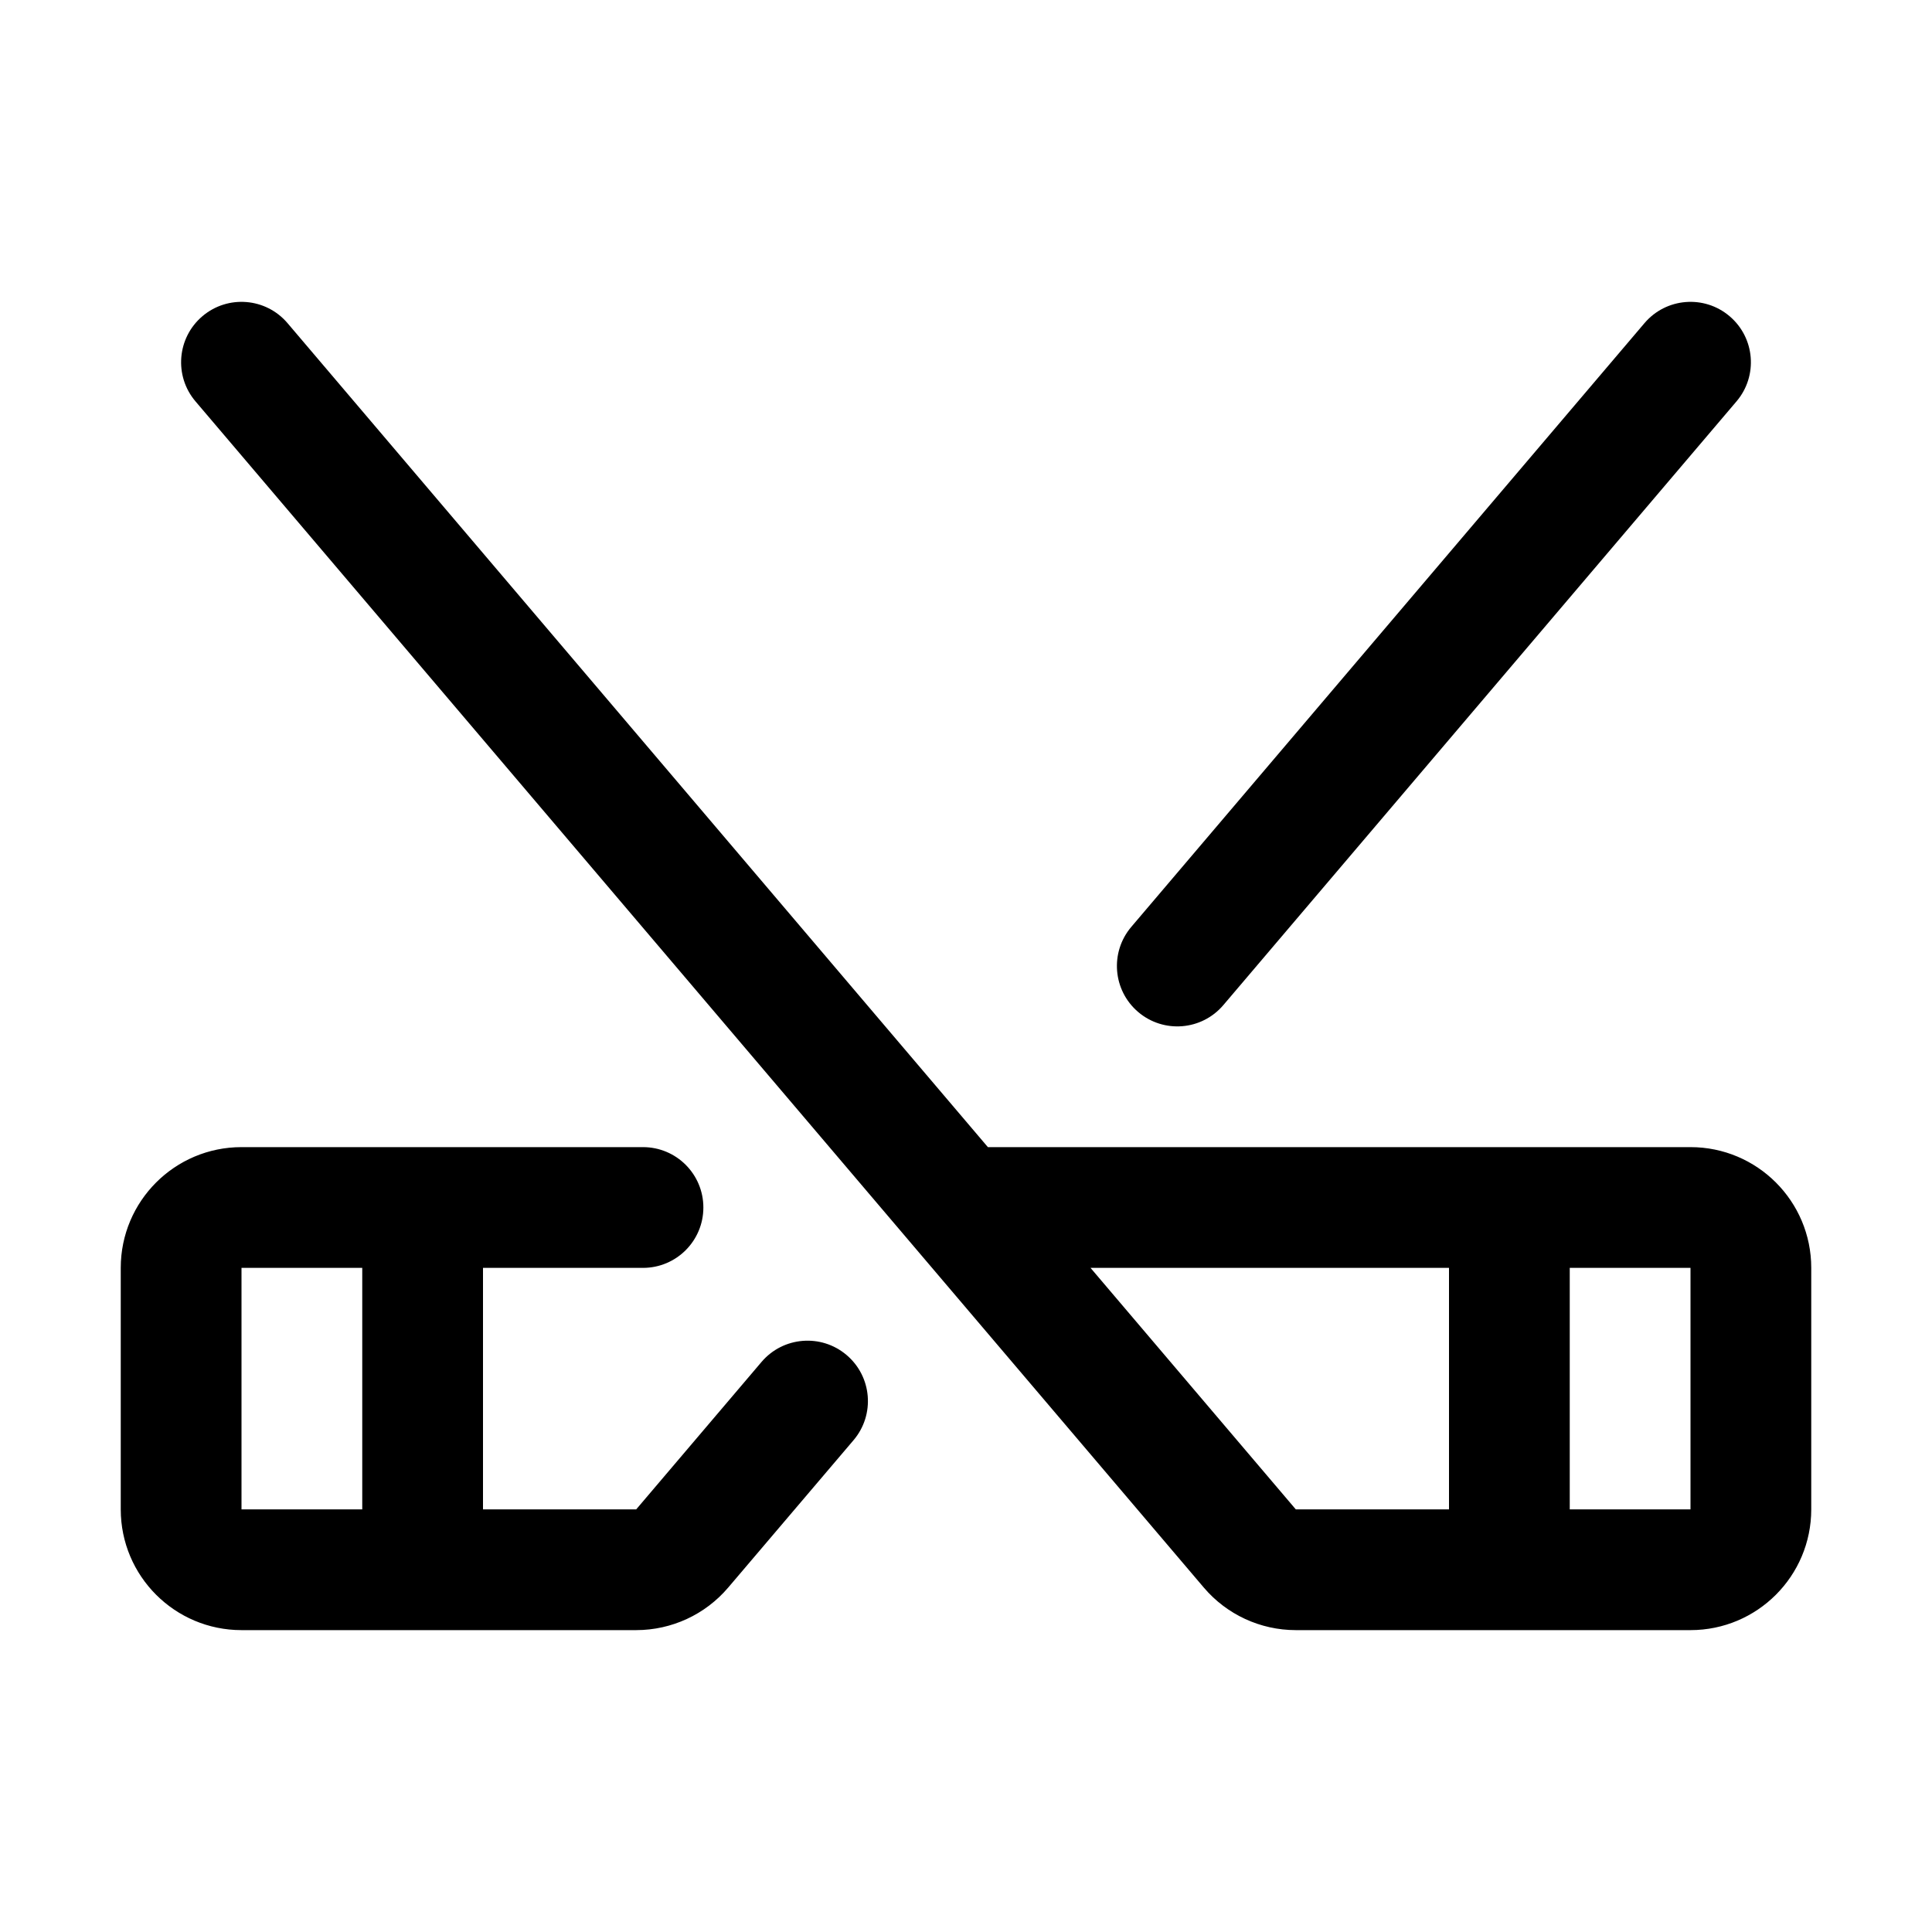
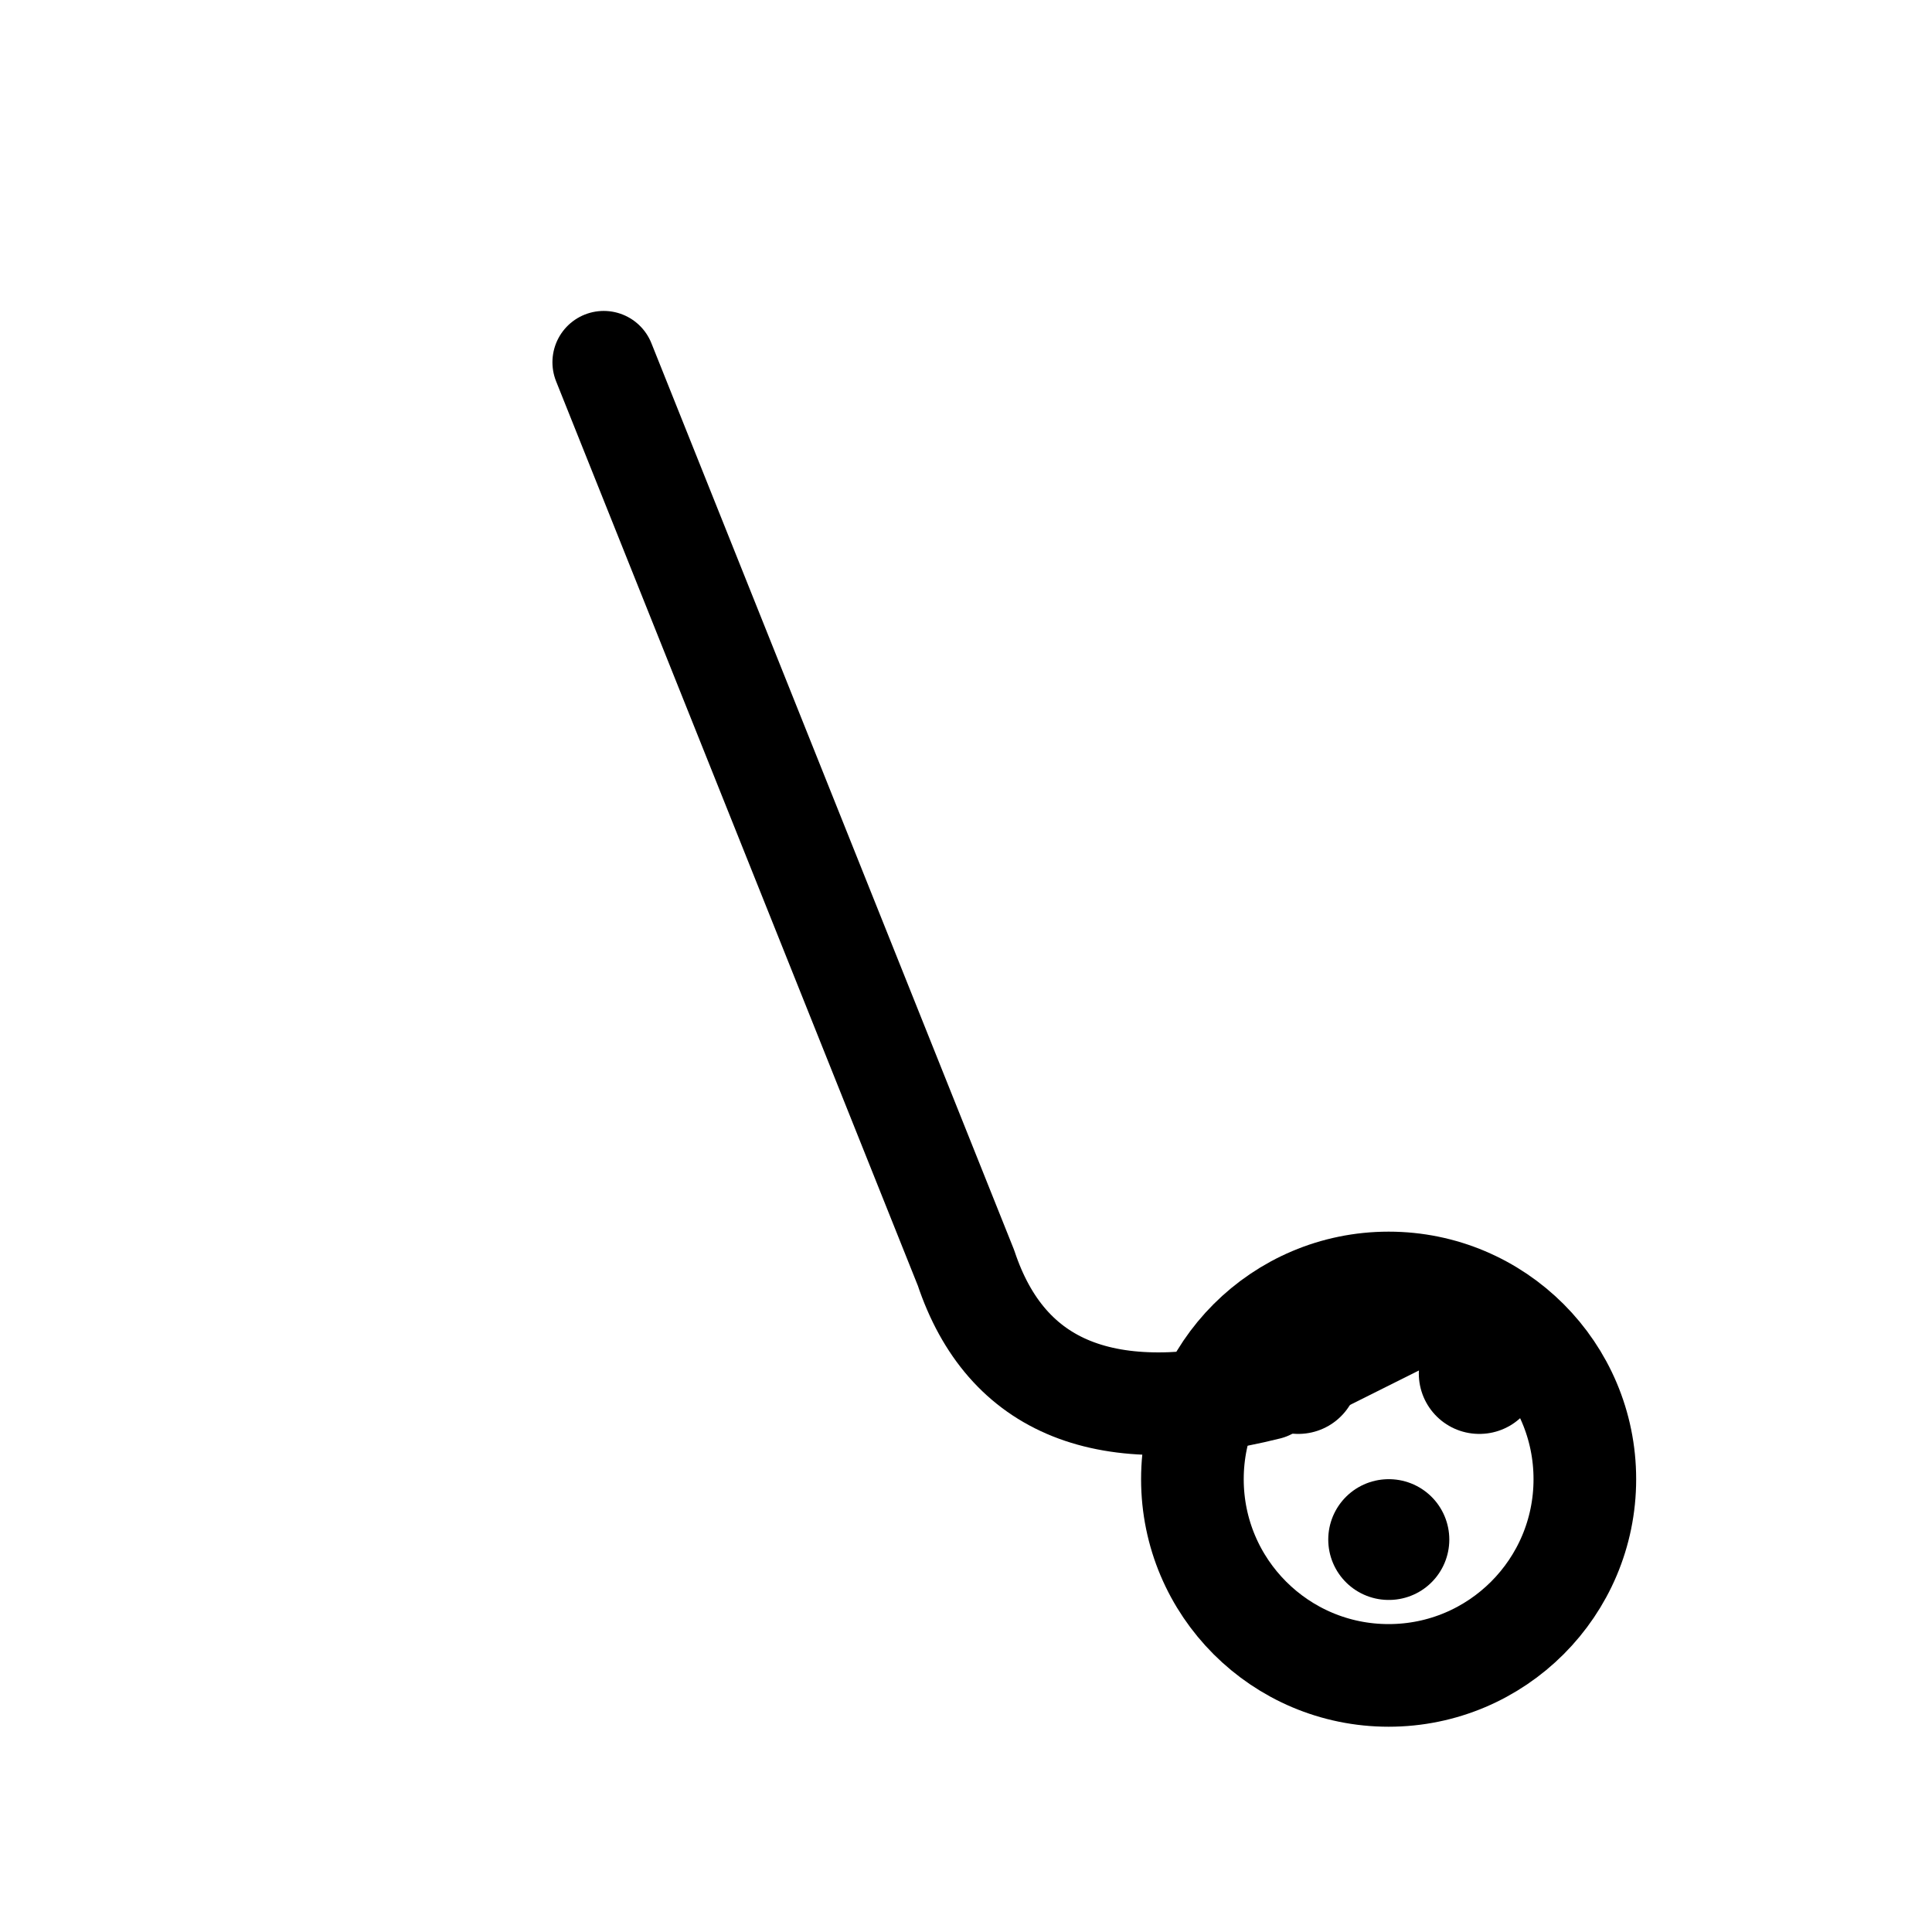
- <svg xmlns="http://www.w3.org/2000/svg" viewBox="0 0 256 256" fill="currentColor">
-   <path d="M224,152H130.9L38.1,42.82A8,8,0,0,0,25.9,53.18L159.51,210.36A16,16,0,0,0,171.7,216H224a16,16,0,0,0,16-16V168A16,16,0,0,0,224,152Zm-79.5,16H192v32H171.7ZM224,200H208V168h16ZM112.18,179.55a8,8,0,0,0-11.27.91L84.3,200H64V168H85.2a8,8,0,0,0,0-16H32a16,16,0,0,0-16,16v32a16,16,0,0,0,16,16H84.3a16,16,0,0,0,12.19-5.64l16.61-19.53A8,8,0,0,0,112.18,179.55ZM32,168H48v32H32Zm117.9-45.18,68-80a8,8,0,0,1,12.2,10.36l-68,80a8,8,0,1,1-12.2-10.36Z" />
+ <svg xmlns="http://www.w3.org/2000/svg" viewBox="0 0 64 64" fill="none" stroke="currentColor" stroke-width="3.4" stroke-linecap="round" stroke-linejoin="round" role="img" aria-label="地板球 Floorball">
+   <path d="M20 12 32 42q2 6 10 4l6-3" />
+   <circle cx="46" cy="49" r="6.5" />
+   <path d="M43 45.5h.01M49 45.5h.01M46 51h.01" stroke-width="4" />
</svg>
